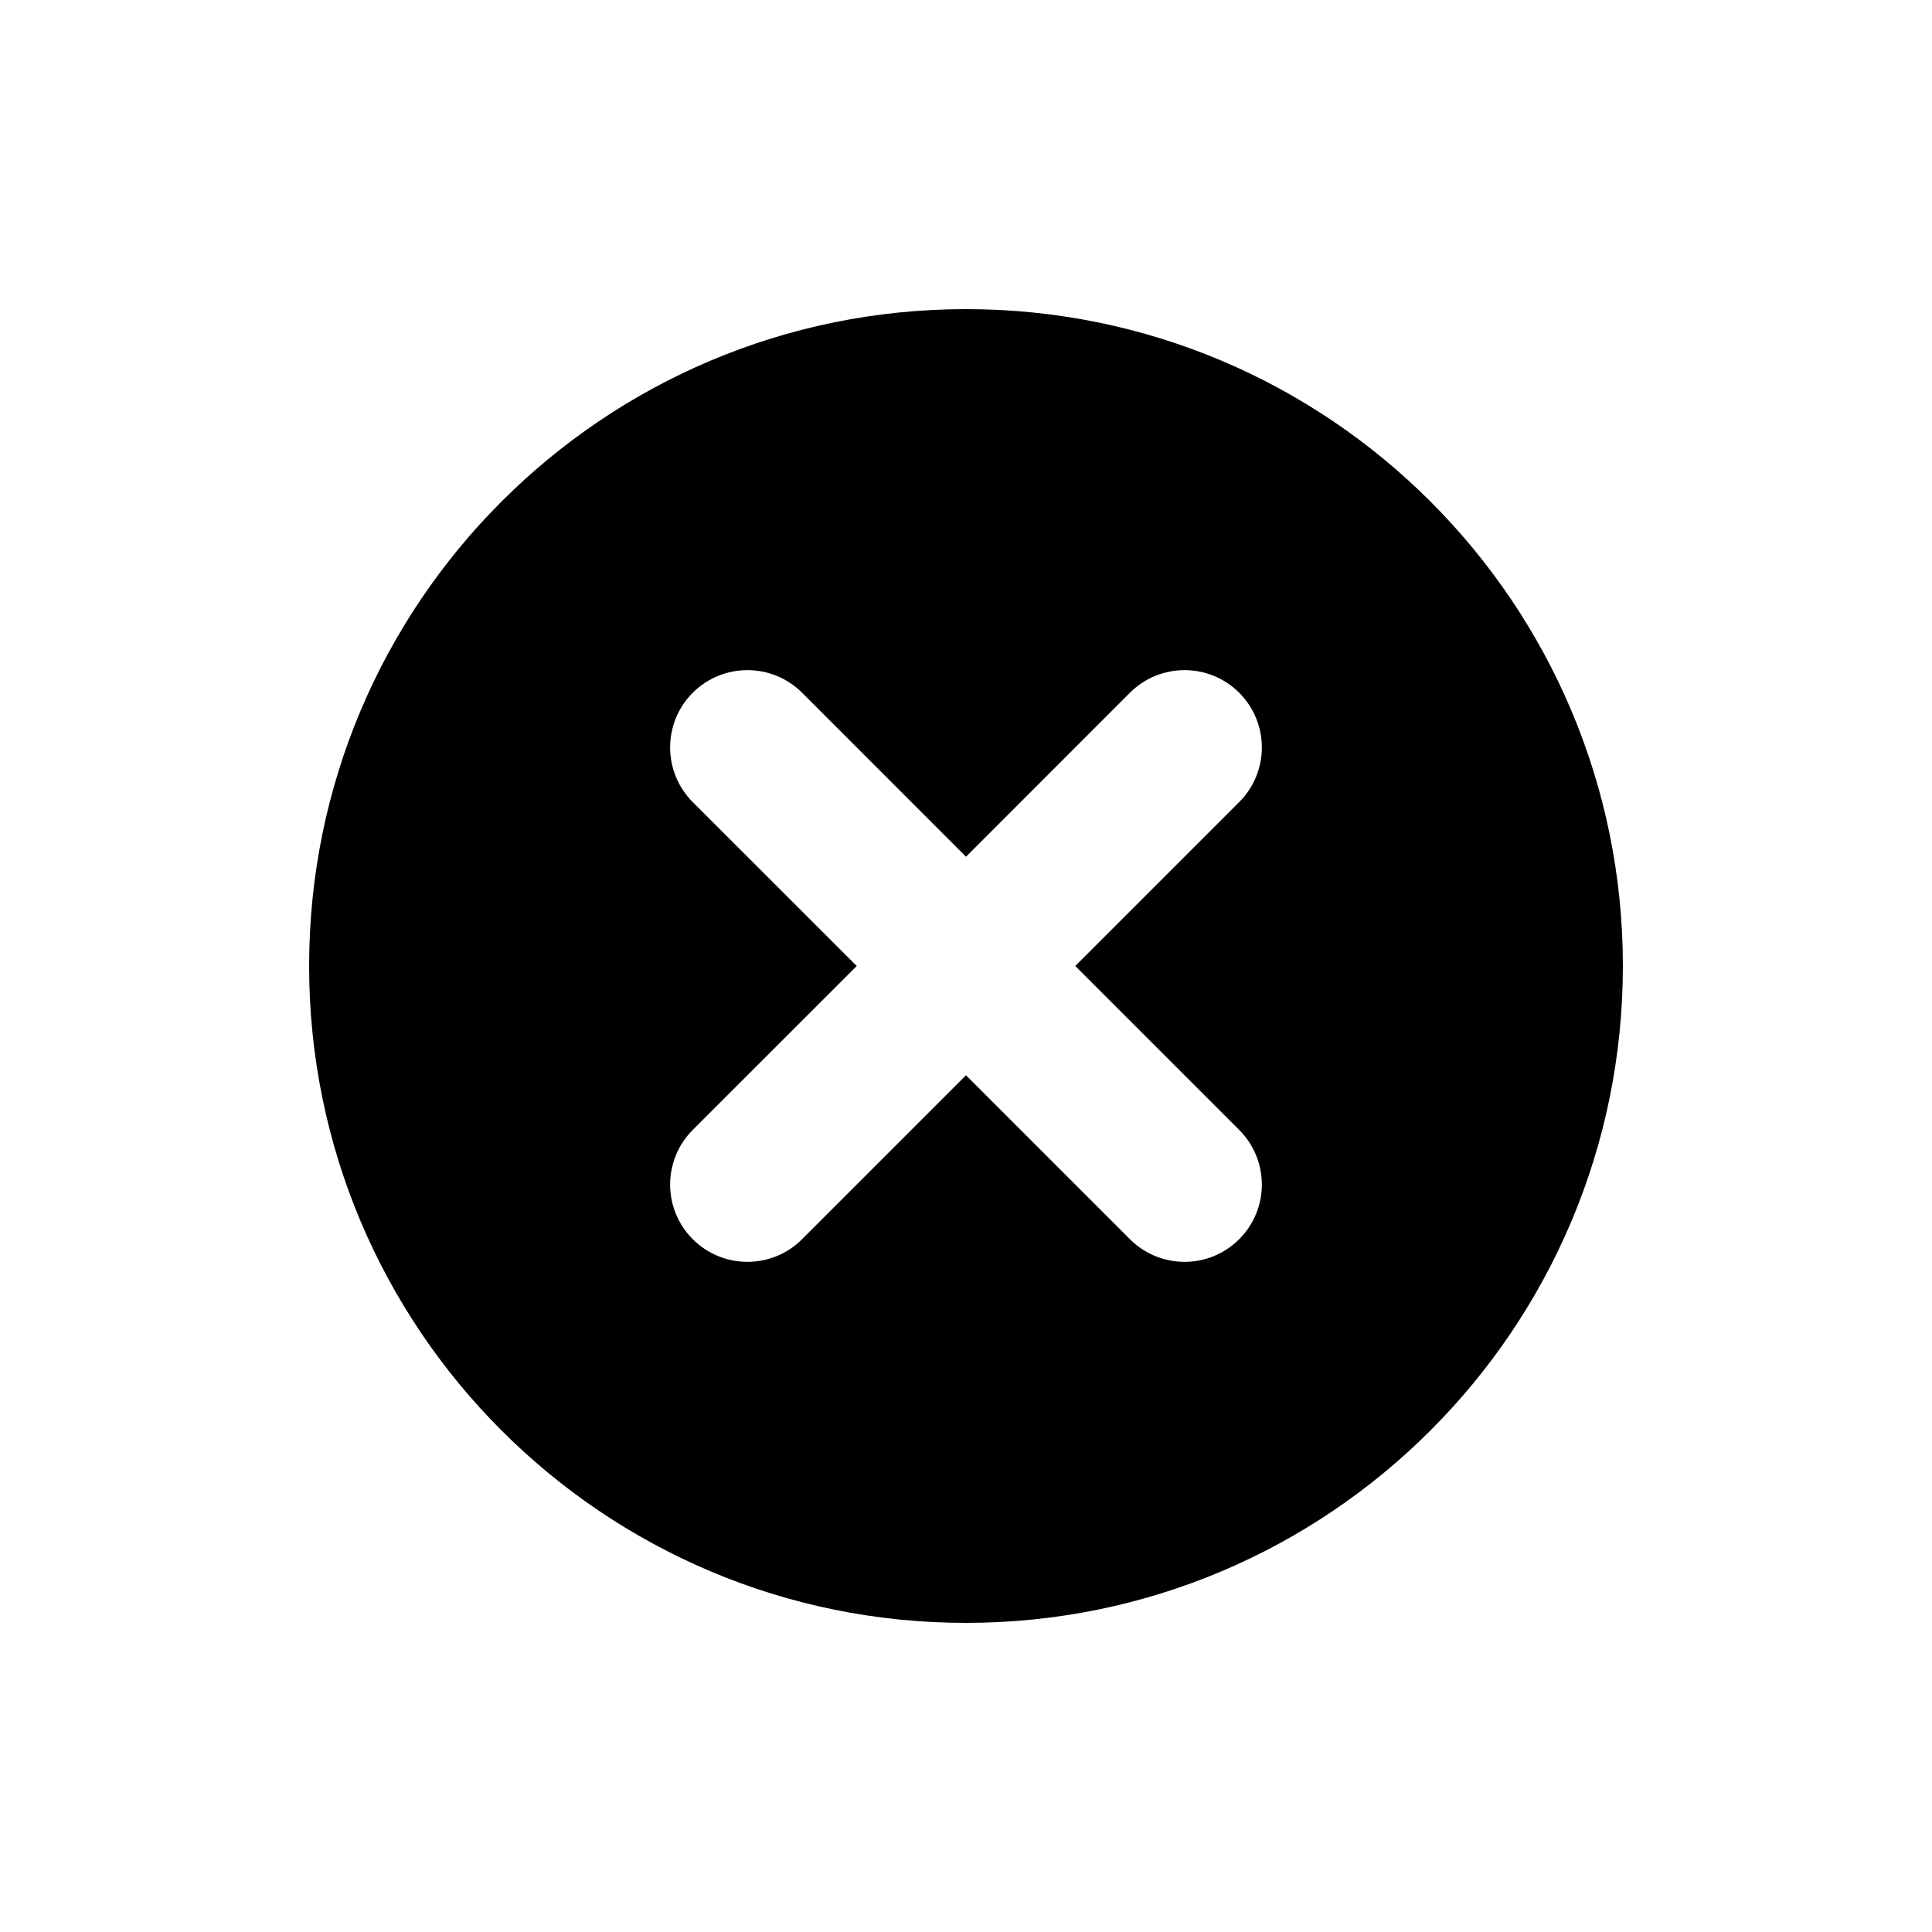
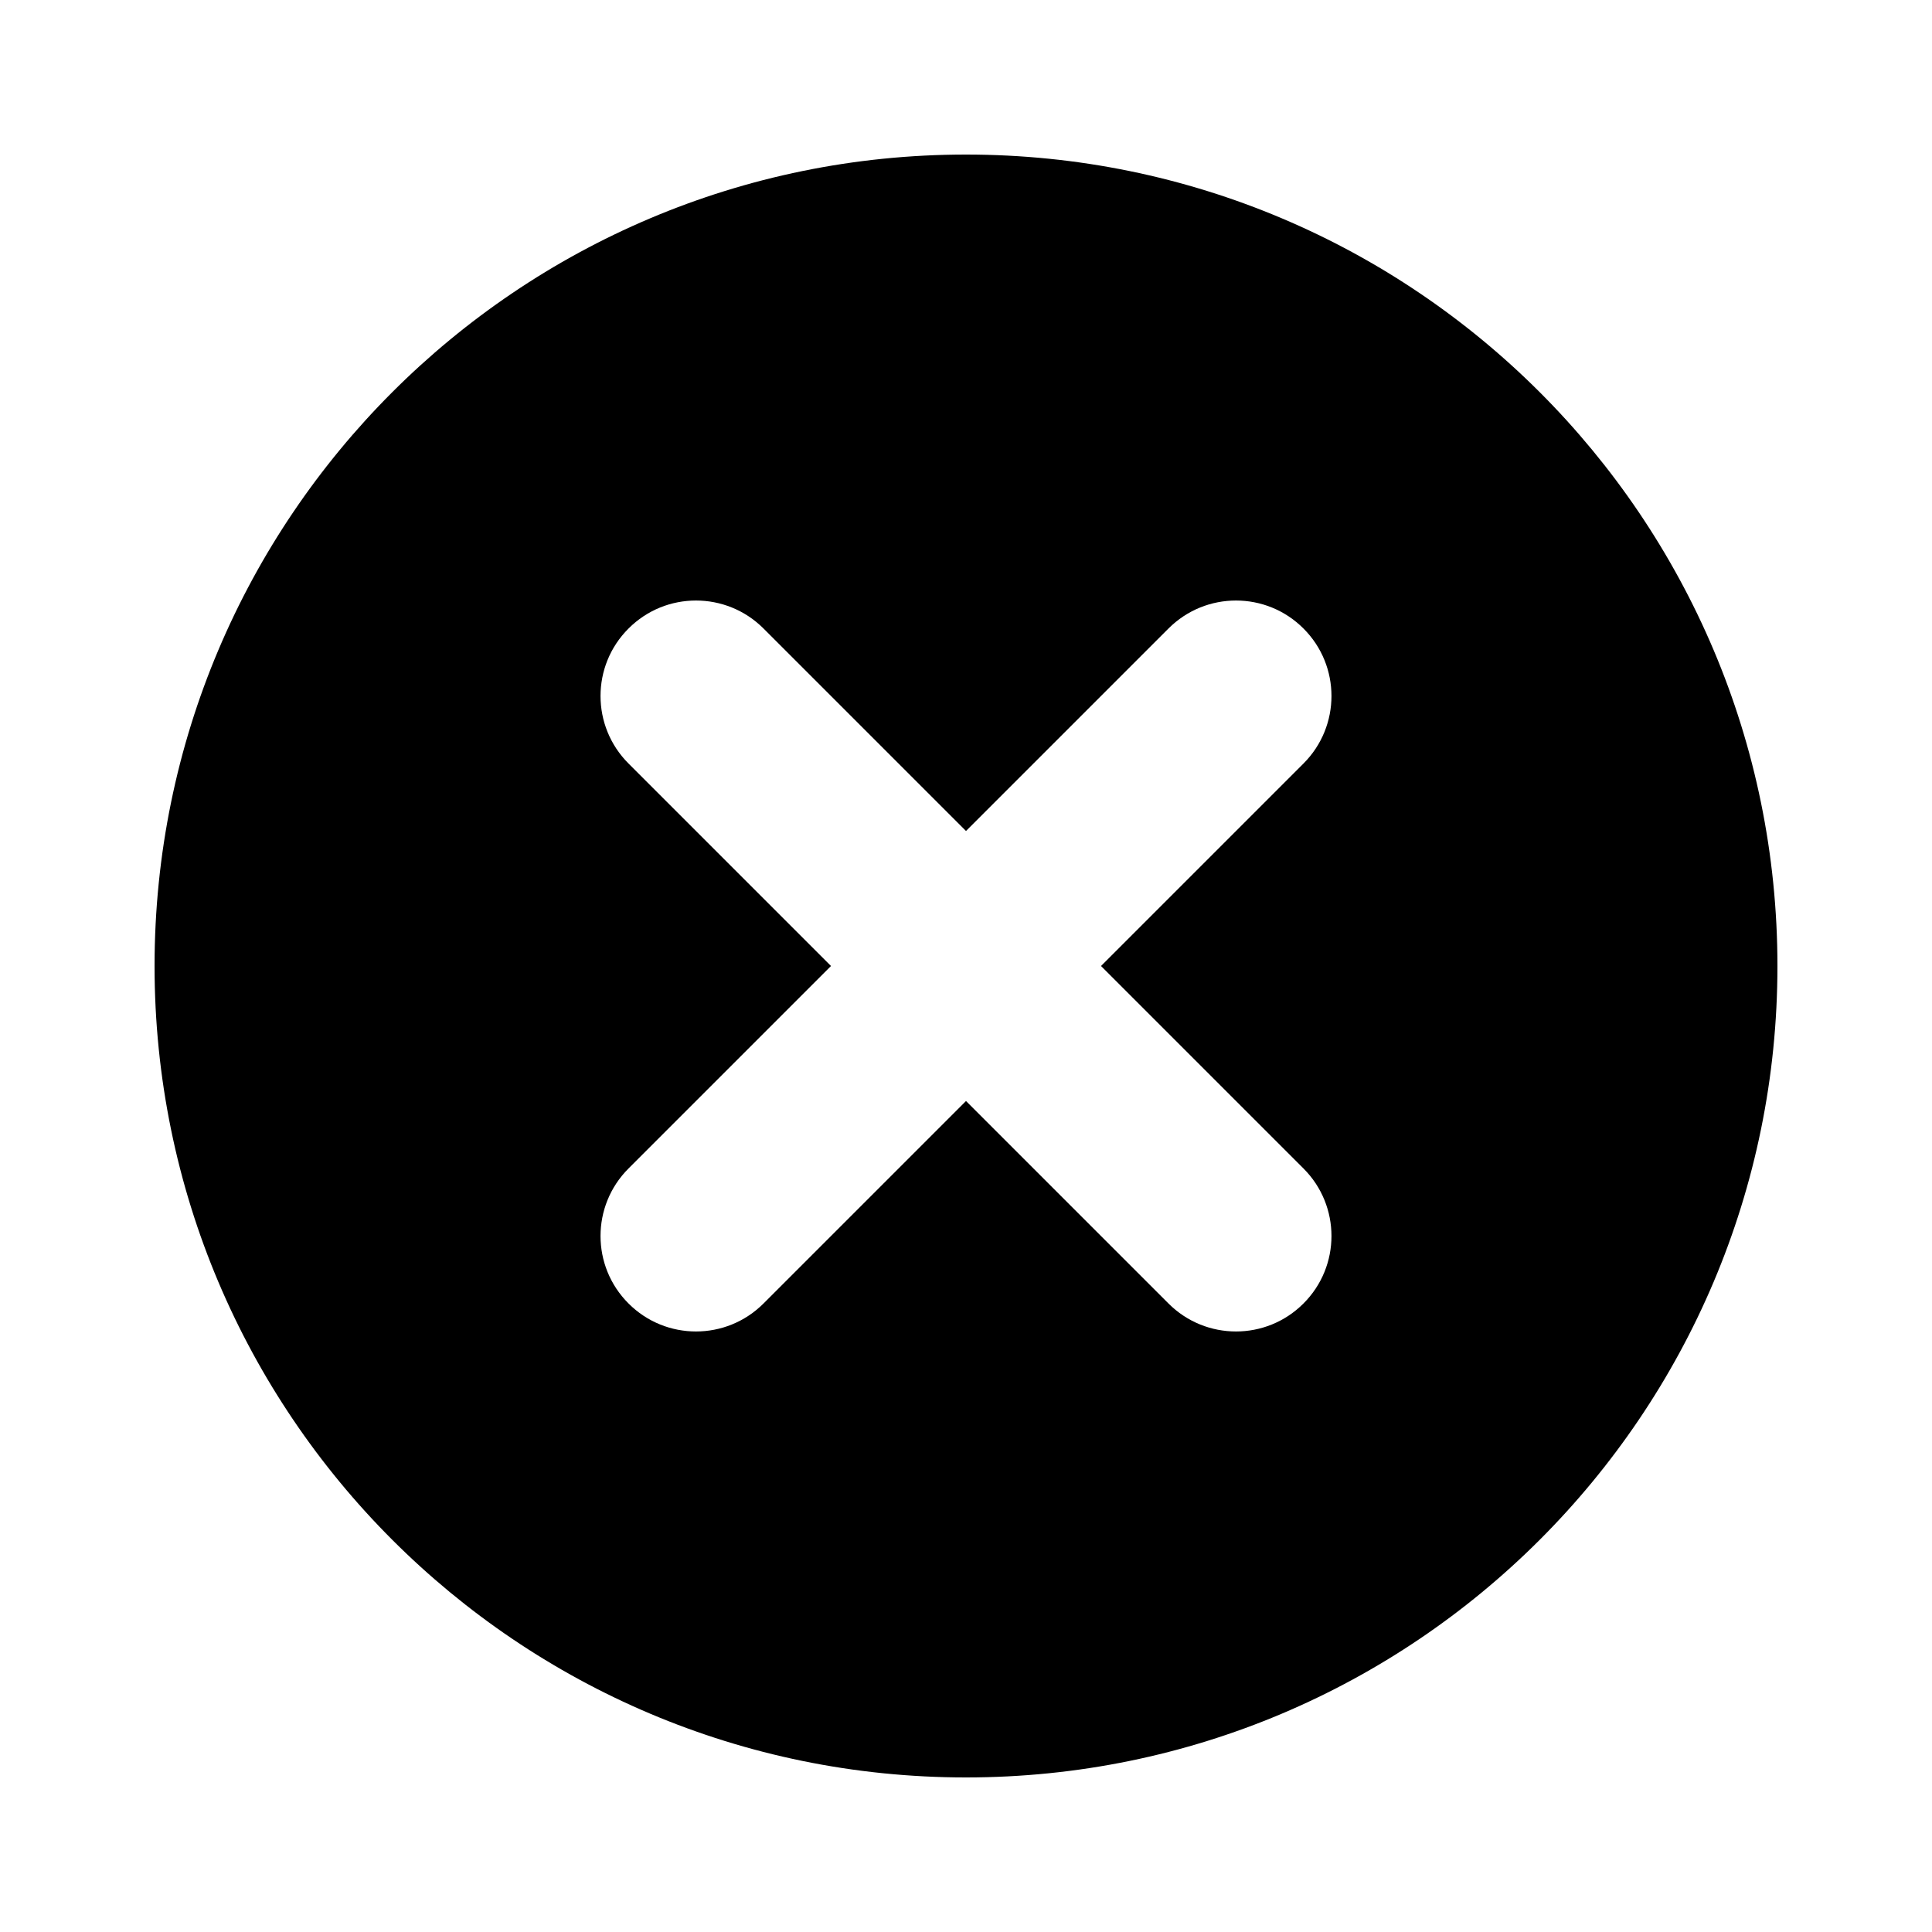
<svg xmlns="http://www.w3.org/2000/svg" width="25" height="25" viewBox="0 0 25 25" fill="none">
-   <path fill-rule="evenodd" clip-rule="evenodd" d="M21 12.5C21 17.194 17.194 21 12.5 21C7.806 21 4 17.194 4 12.5C4 7.806 7.806 4 12.5 4C17.194 4 21 7.806 21 12.5ZM8.964 10.379C8.574 9.988 8.574 9.355 8.964 8.964C9.355 8.574 9.988 8.574 10.379 8.964L12.5 11.086L14.621 8.964C15.012 8.574 15.645 8.574 16.035 8.964C16.426 9.355 16.426 9.988 16.035 10.379L13.914 12.5L16.035 14.621C16.426 15.012 16.426 15.645 16.035 16.035C15.645 16.426 15.012 16.426 14.621 16.035L12.5 13.914L10.379 16.035C9.988 16.426 9.355 16.426 8.964 16.035C8.574 15.645 8.574 15.012 8.964 14.621L11.086 12.5L8.964 10.379Z" fill="black" />
+   <path fill-rule="evenodd" clip-rule="evenodd" d="M23 12.5C23 18.299 18.299 23 12.5 23C6.701 23 2 18.299 2 12.5C2 6.701 6.701 2 12.5 2C18.299 2 23 6.701 23 12.5ZM8.133 9.88C7.65 9.397 7.65 8.615 8.133 8.133C8.615 7.65 9.397 7.65 9.88 8.133L12.5 10.753L15.12 8.133C15.603 7.65 16.385 7.65 16.867 8.133C17.35 8.615 17.35 9.397 16.867 9.88L14.247 12.5L16.867 15.12C17.35 15.603 17.35 16.385 16.867 16.867C16.385 17.35 15.603 17.35 15.12 16.867L12.5 14.247L9.88 16.867C9.397 17.35 8.615 17.35 8.133 16.867C7.65 16.385 7.65 15.603 8.133 15.12L10.753 12.5L8.133 9.88Z" fill="black" />
</svg>
